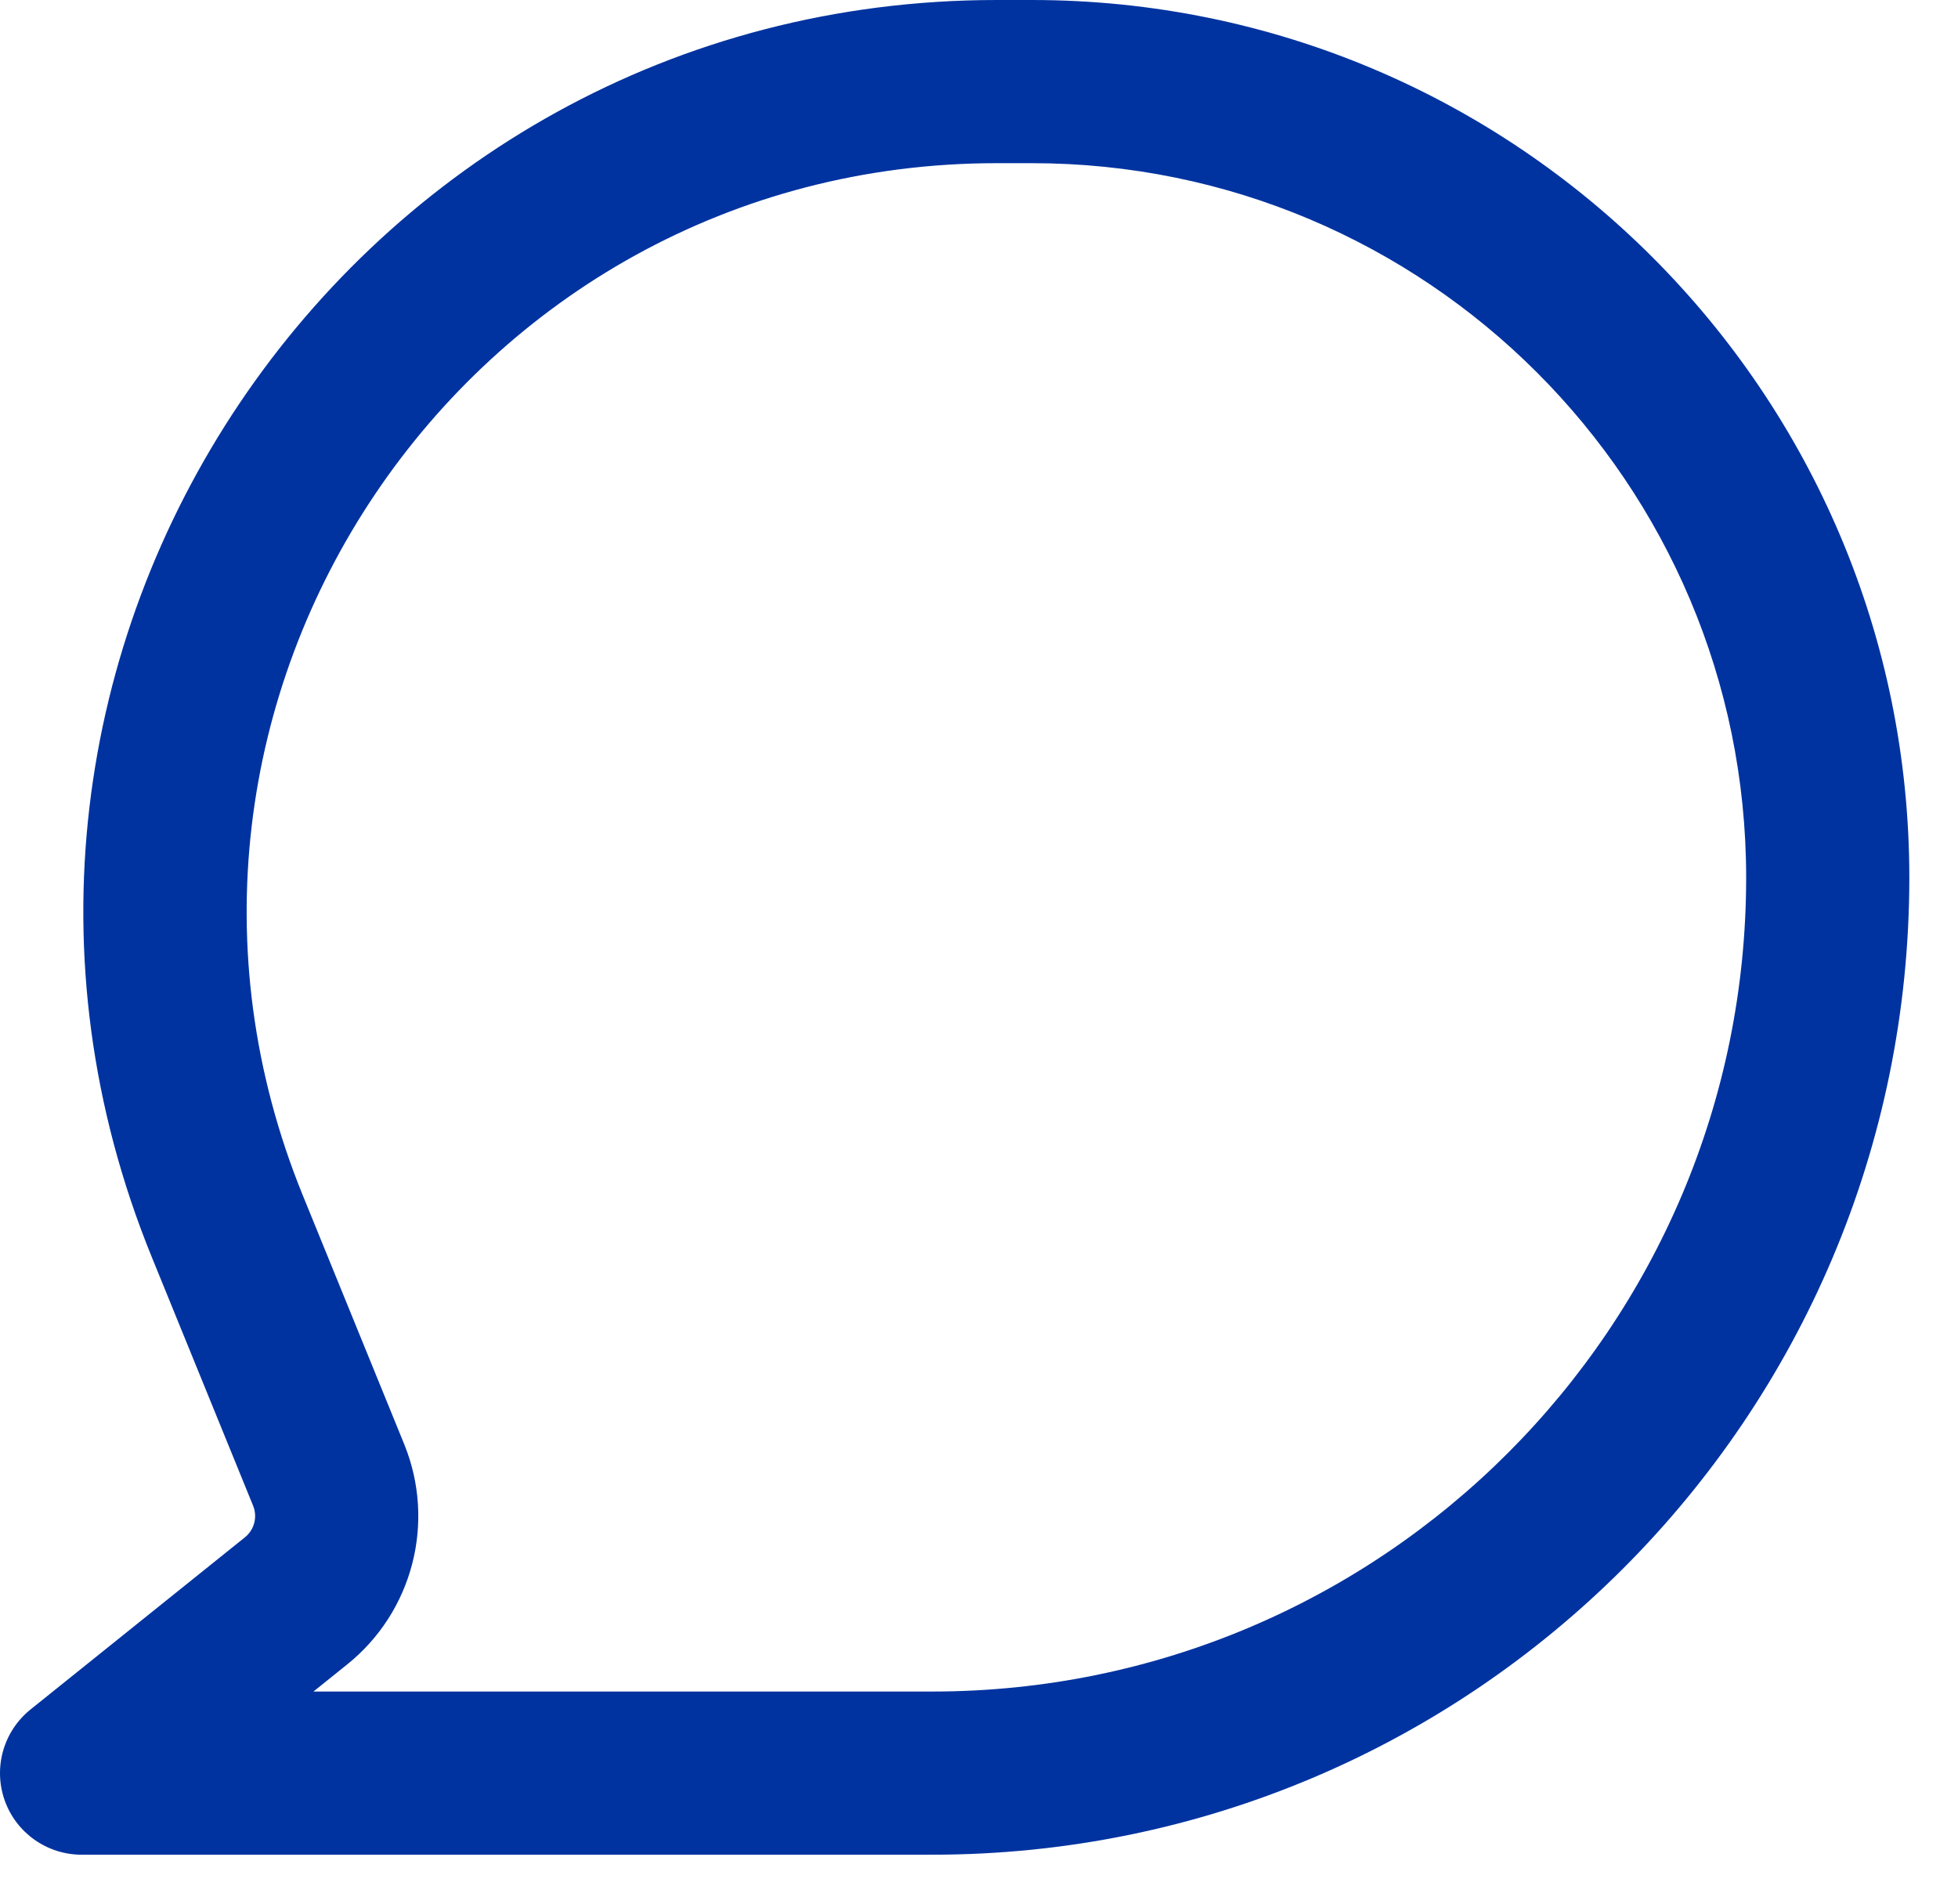
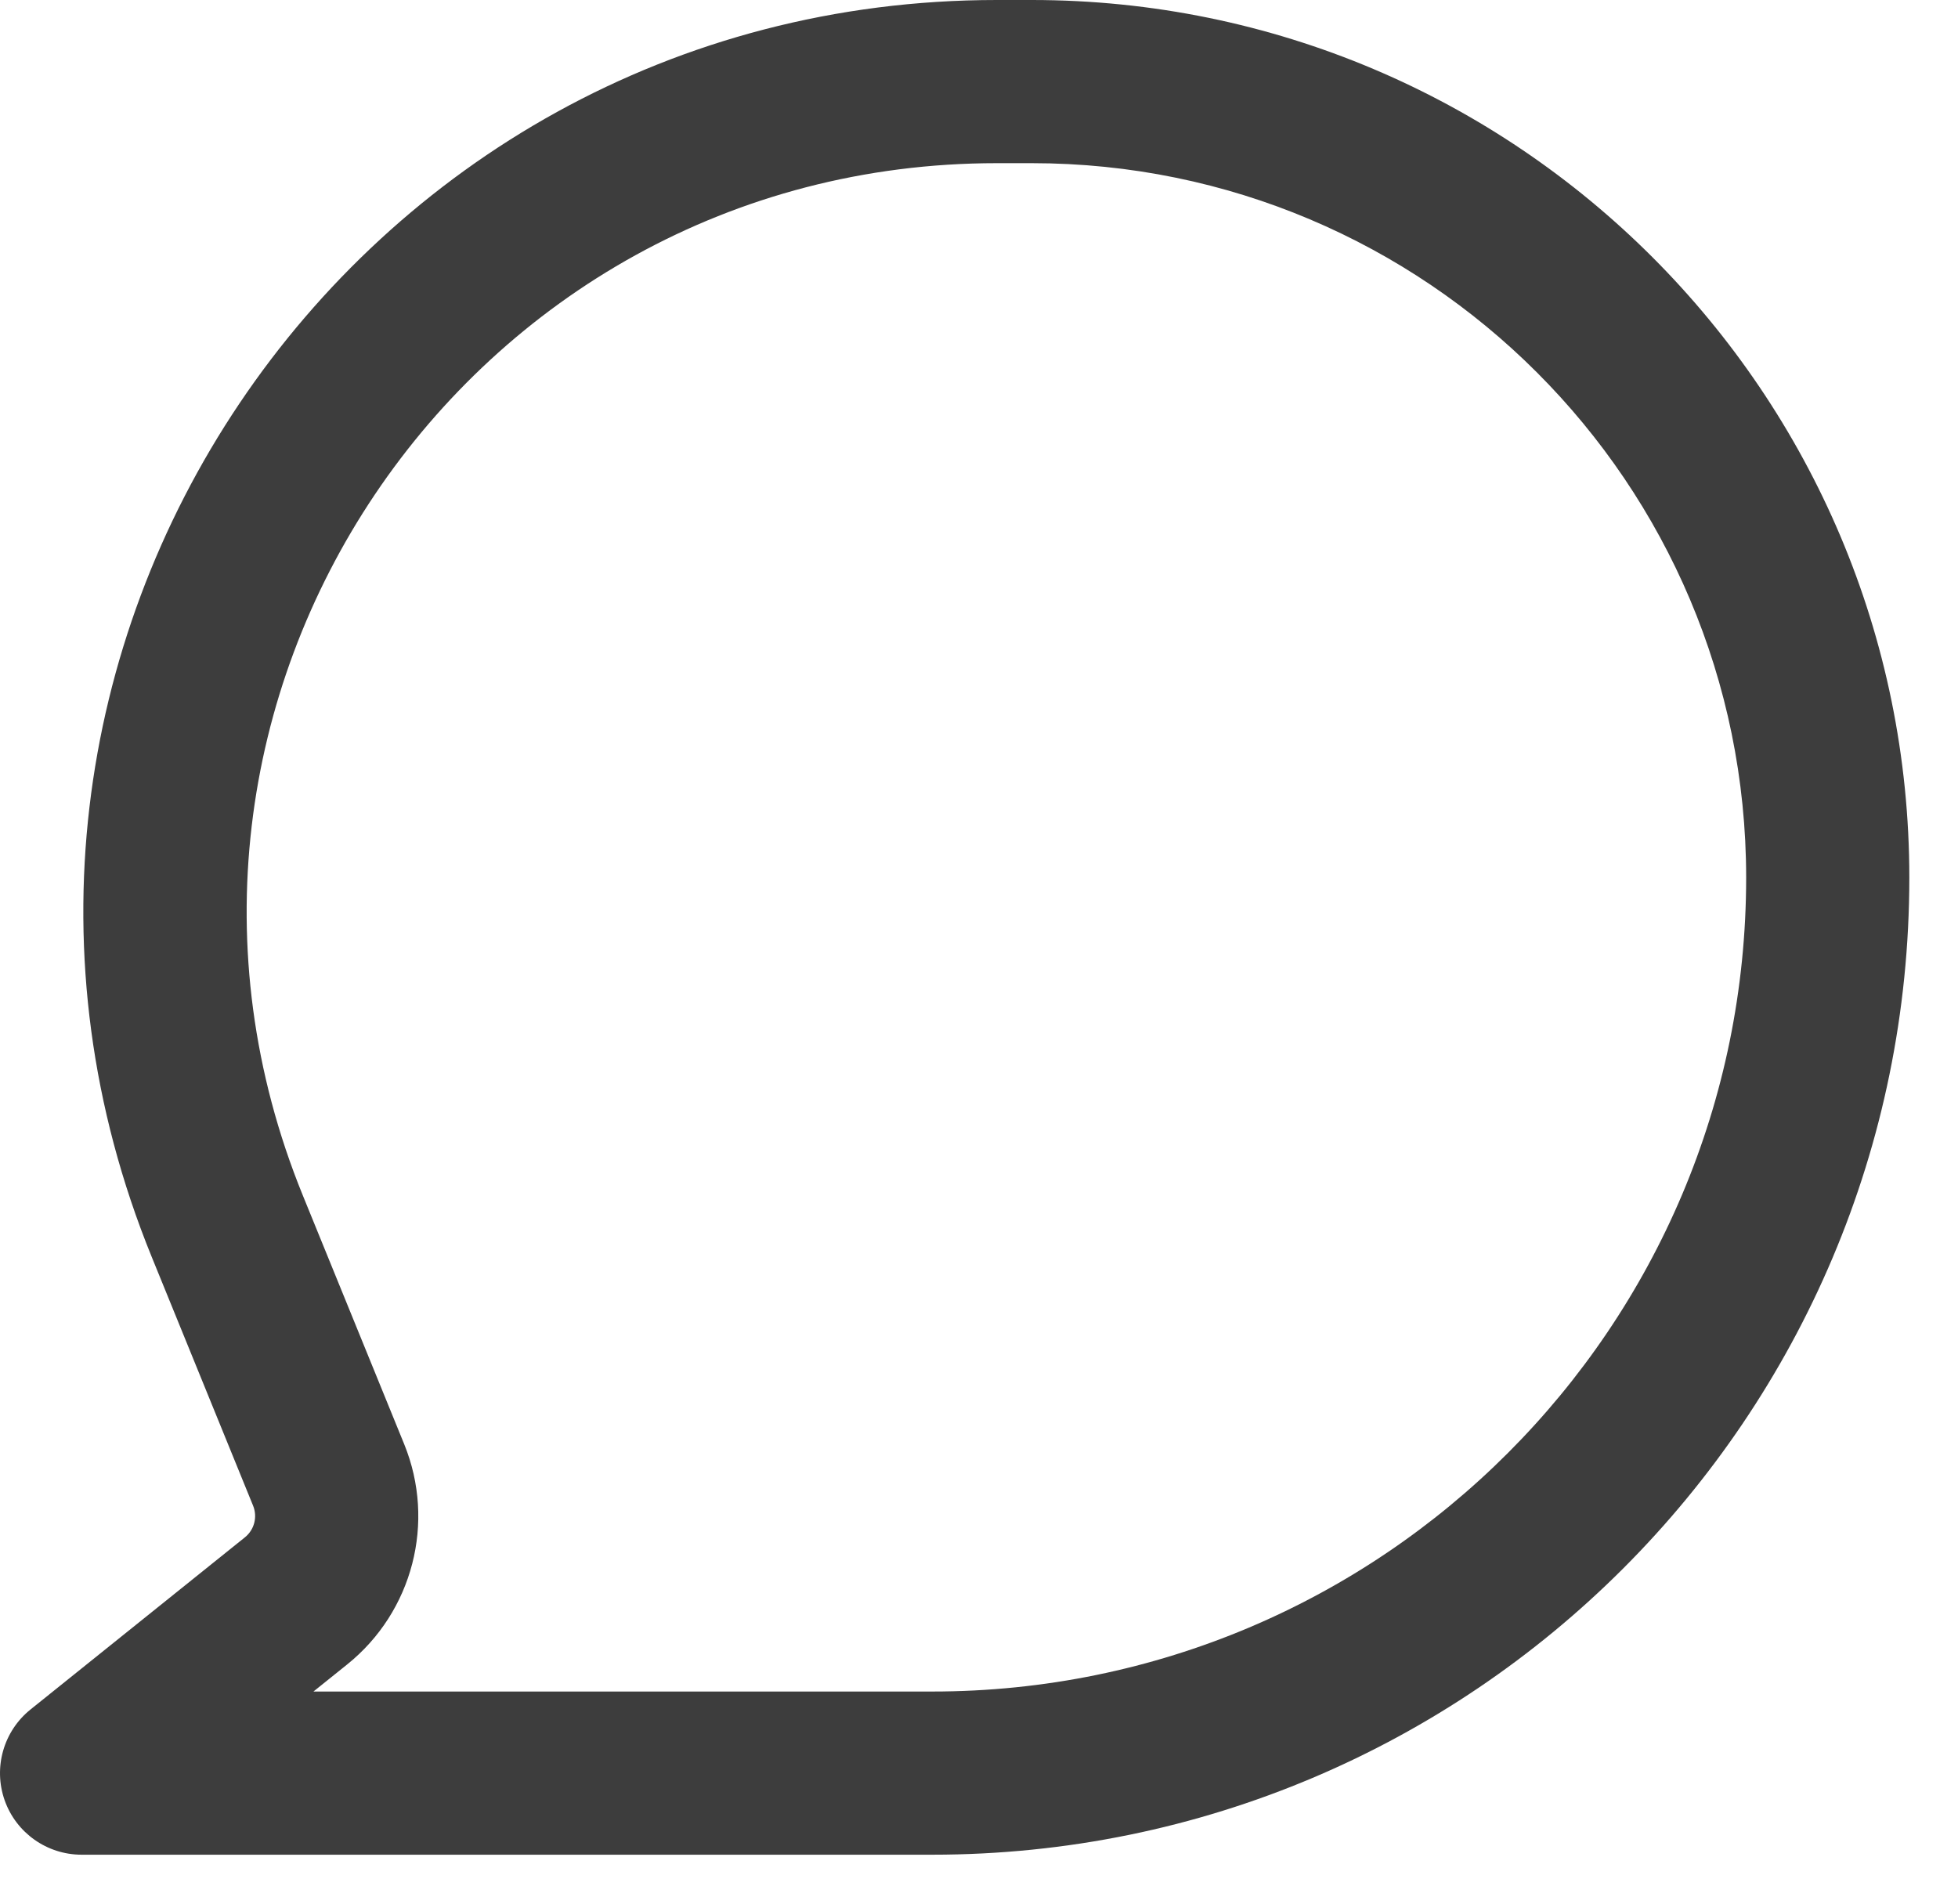
<svg xmlns="http://www.w3.org/2000/svg" width="36" height="35" viewBox="0 0 36 35" fill="none">
-   <path fill-rule="evenodd" clip-rule="evenodd" d="M2.789 23.108C-1.707 12.073 6.412 0 18.327 0H18.97C27.881 0 35.105 7.224 35.105 16.135C35.105 26.057 27.062 34.1 17.141 34.1H1.5C0.864 34.1 0.296 33.698 0.085 33.098C-0.126 32.497 0.065 31.829 0.561 31.43L4.504 28.264C4.676 28.125 4.737 27.89 4.654 27.685L2.789 23.108ZM18.327 3C8.542 3 1.876 12.915 5.567 21.977L7.432 26.553C8.016 27.987 7.589 29.634 6.382 30.603L5.763 31.1H17.141C25.405 31.1 32.105 24.4 32.105 16.135C32.105 8.881 26.224 3 18.97 3H18.327Z" fill="#0033A0" />
+   <path fill-rule="evenodd" clip-rule="evenodd" d="M2.789 23.108C-1.707 12.073 6.412 0 18.327 0H18.97C27.881 0 35.105 7.224 35.105 16.135C35.105 26.057 27.062 34.1 17.141 34.1H1.5C0.864 34.1 0.296 33.698 0.085 33.098C-0.126 32.497 0.065 31.829 0.561 31.43L4.504 28.264C4.676 28.125 4.737 27.89 4.654 27.685L2.789 23.108ZM18.327 3C8.542 3 1.876 12.915 5.567 21.977L7.432 26.553C8.016 27.987 7.589 29.634 6.382 30.603L5.763 31.1H17.141C25.405 31.1 32.105 24.4 32.105 16.135C32.105 8.881 26.224 3 18.97 3H18.327Z" fill="#3D3D3D" />
</svg>
